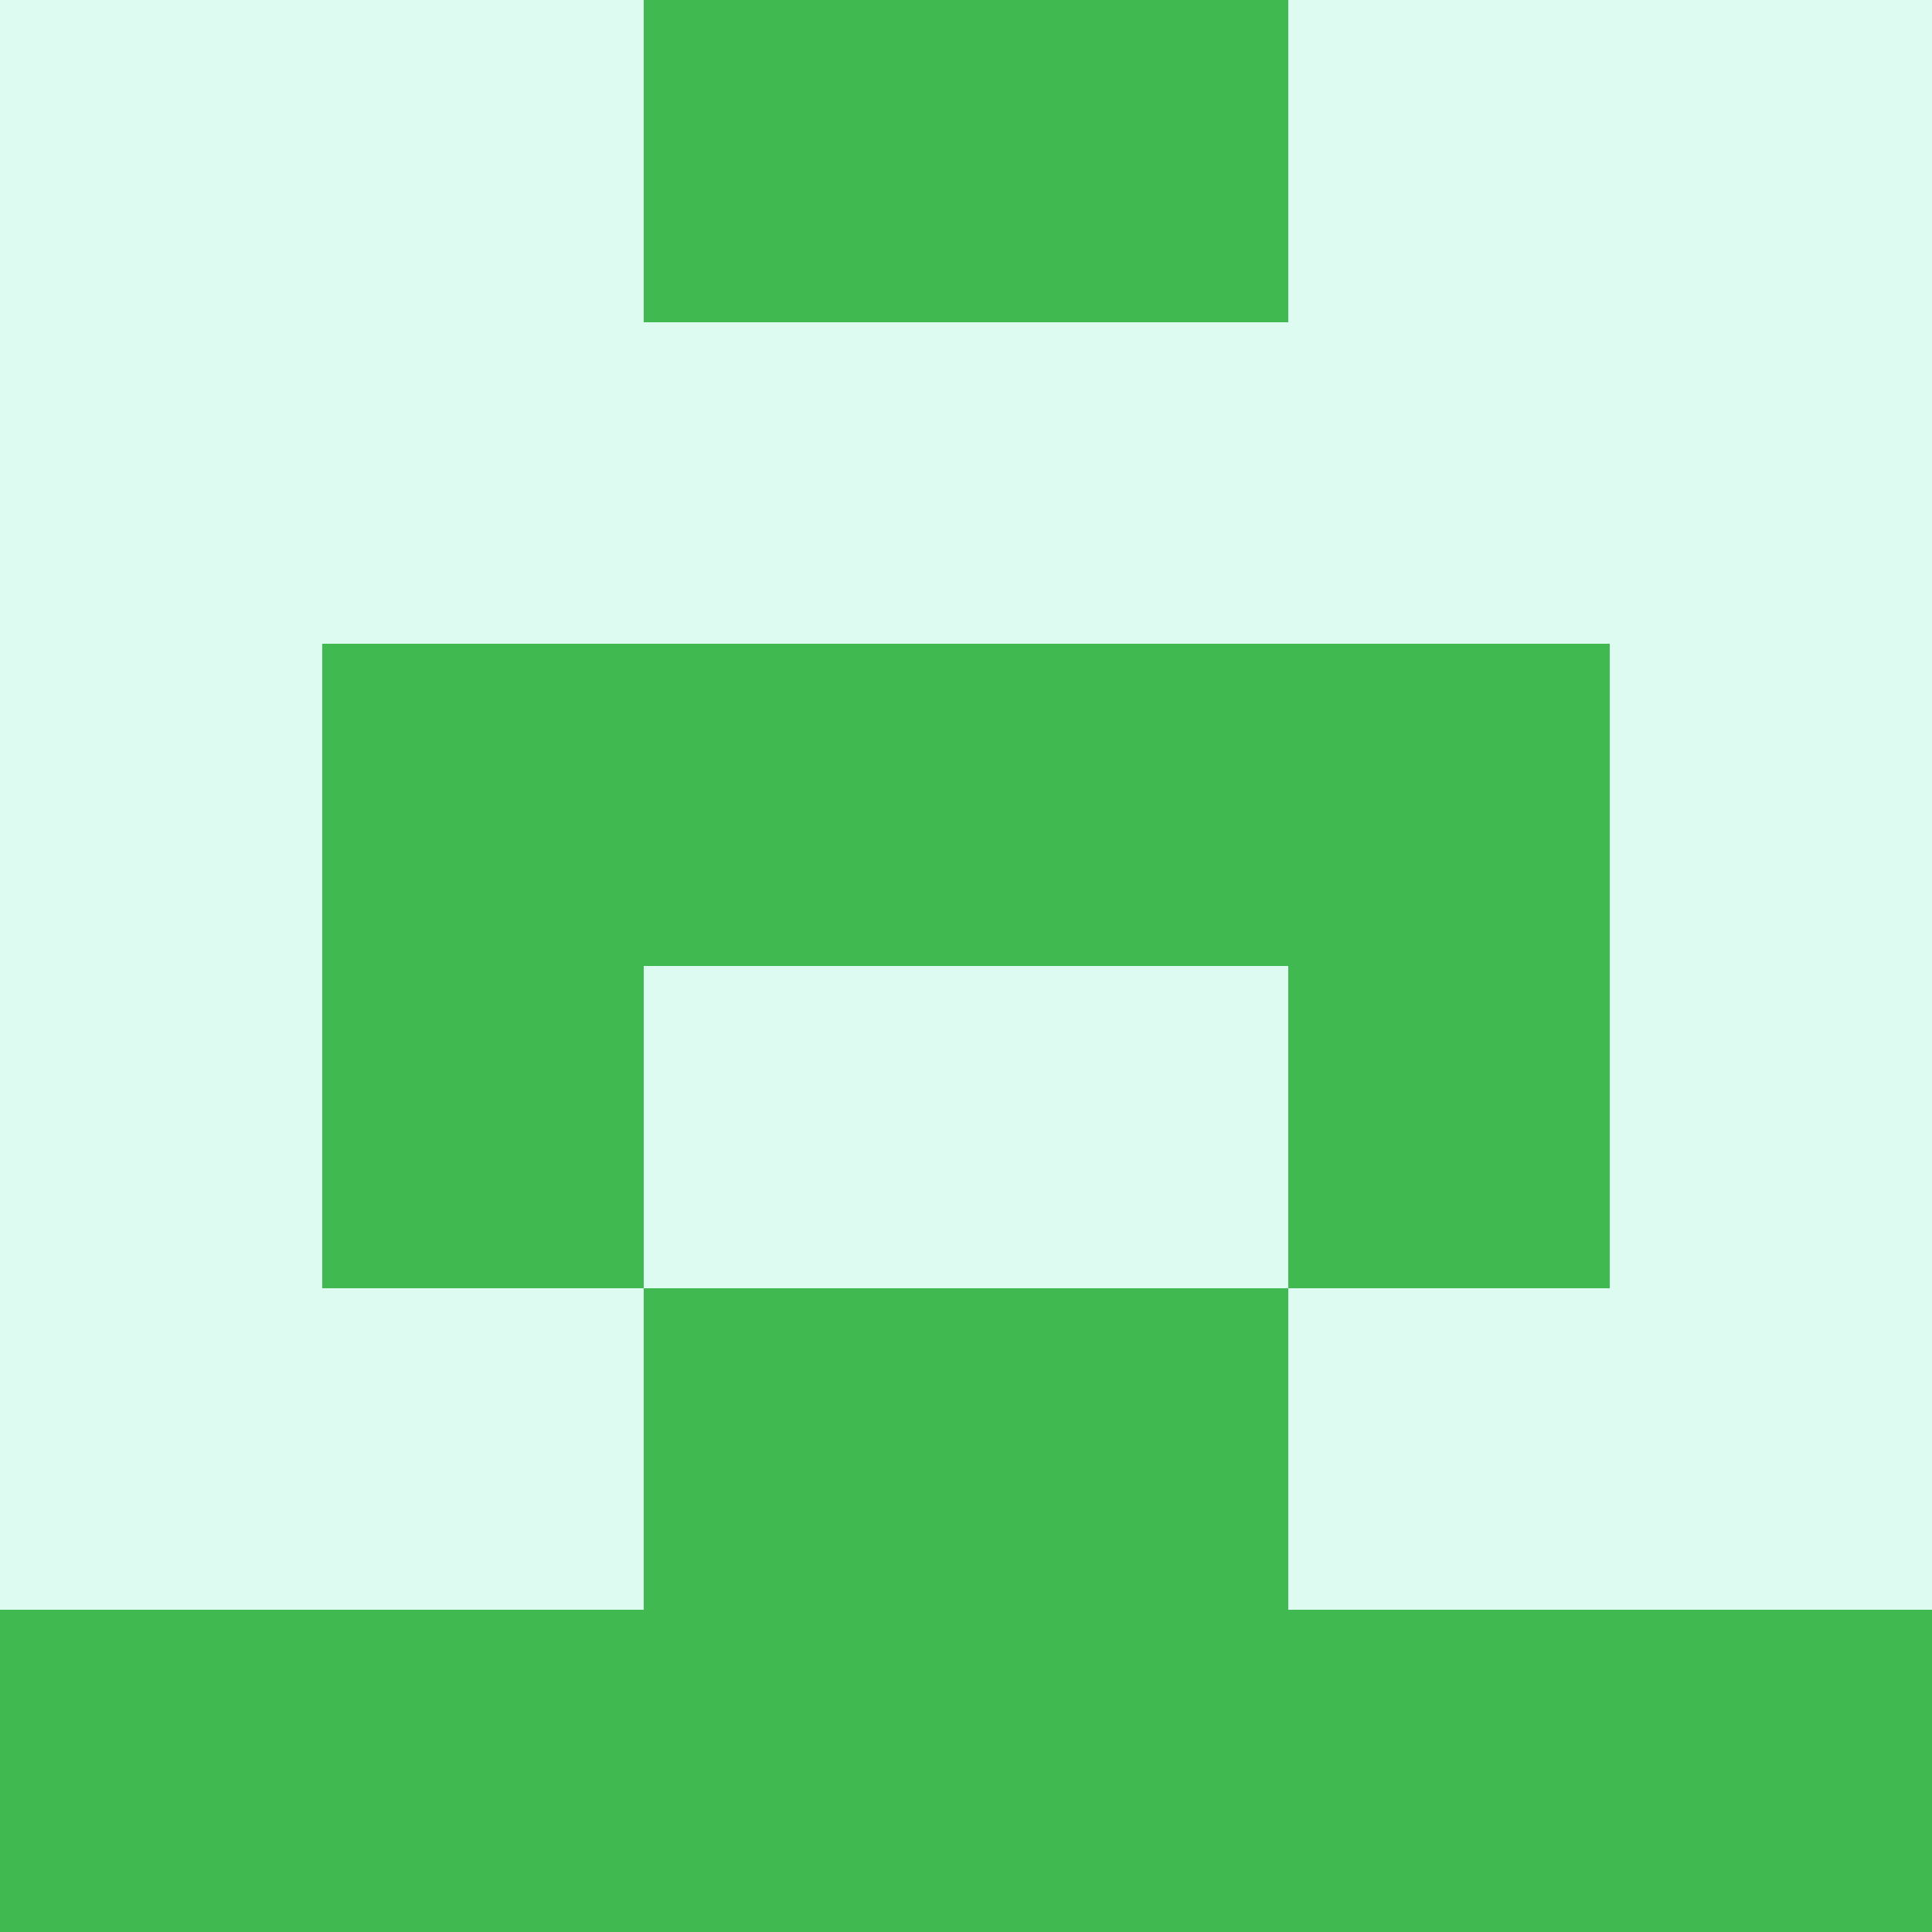
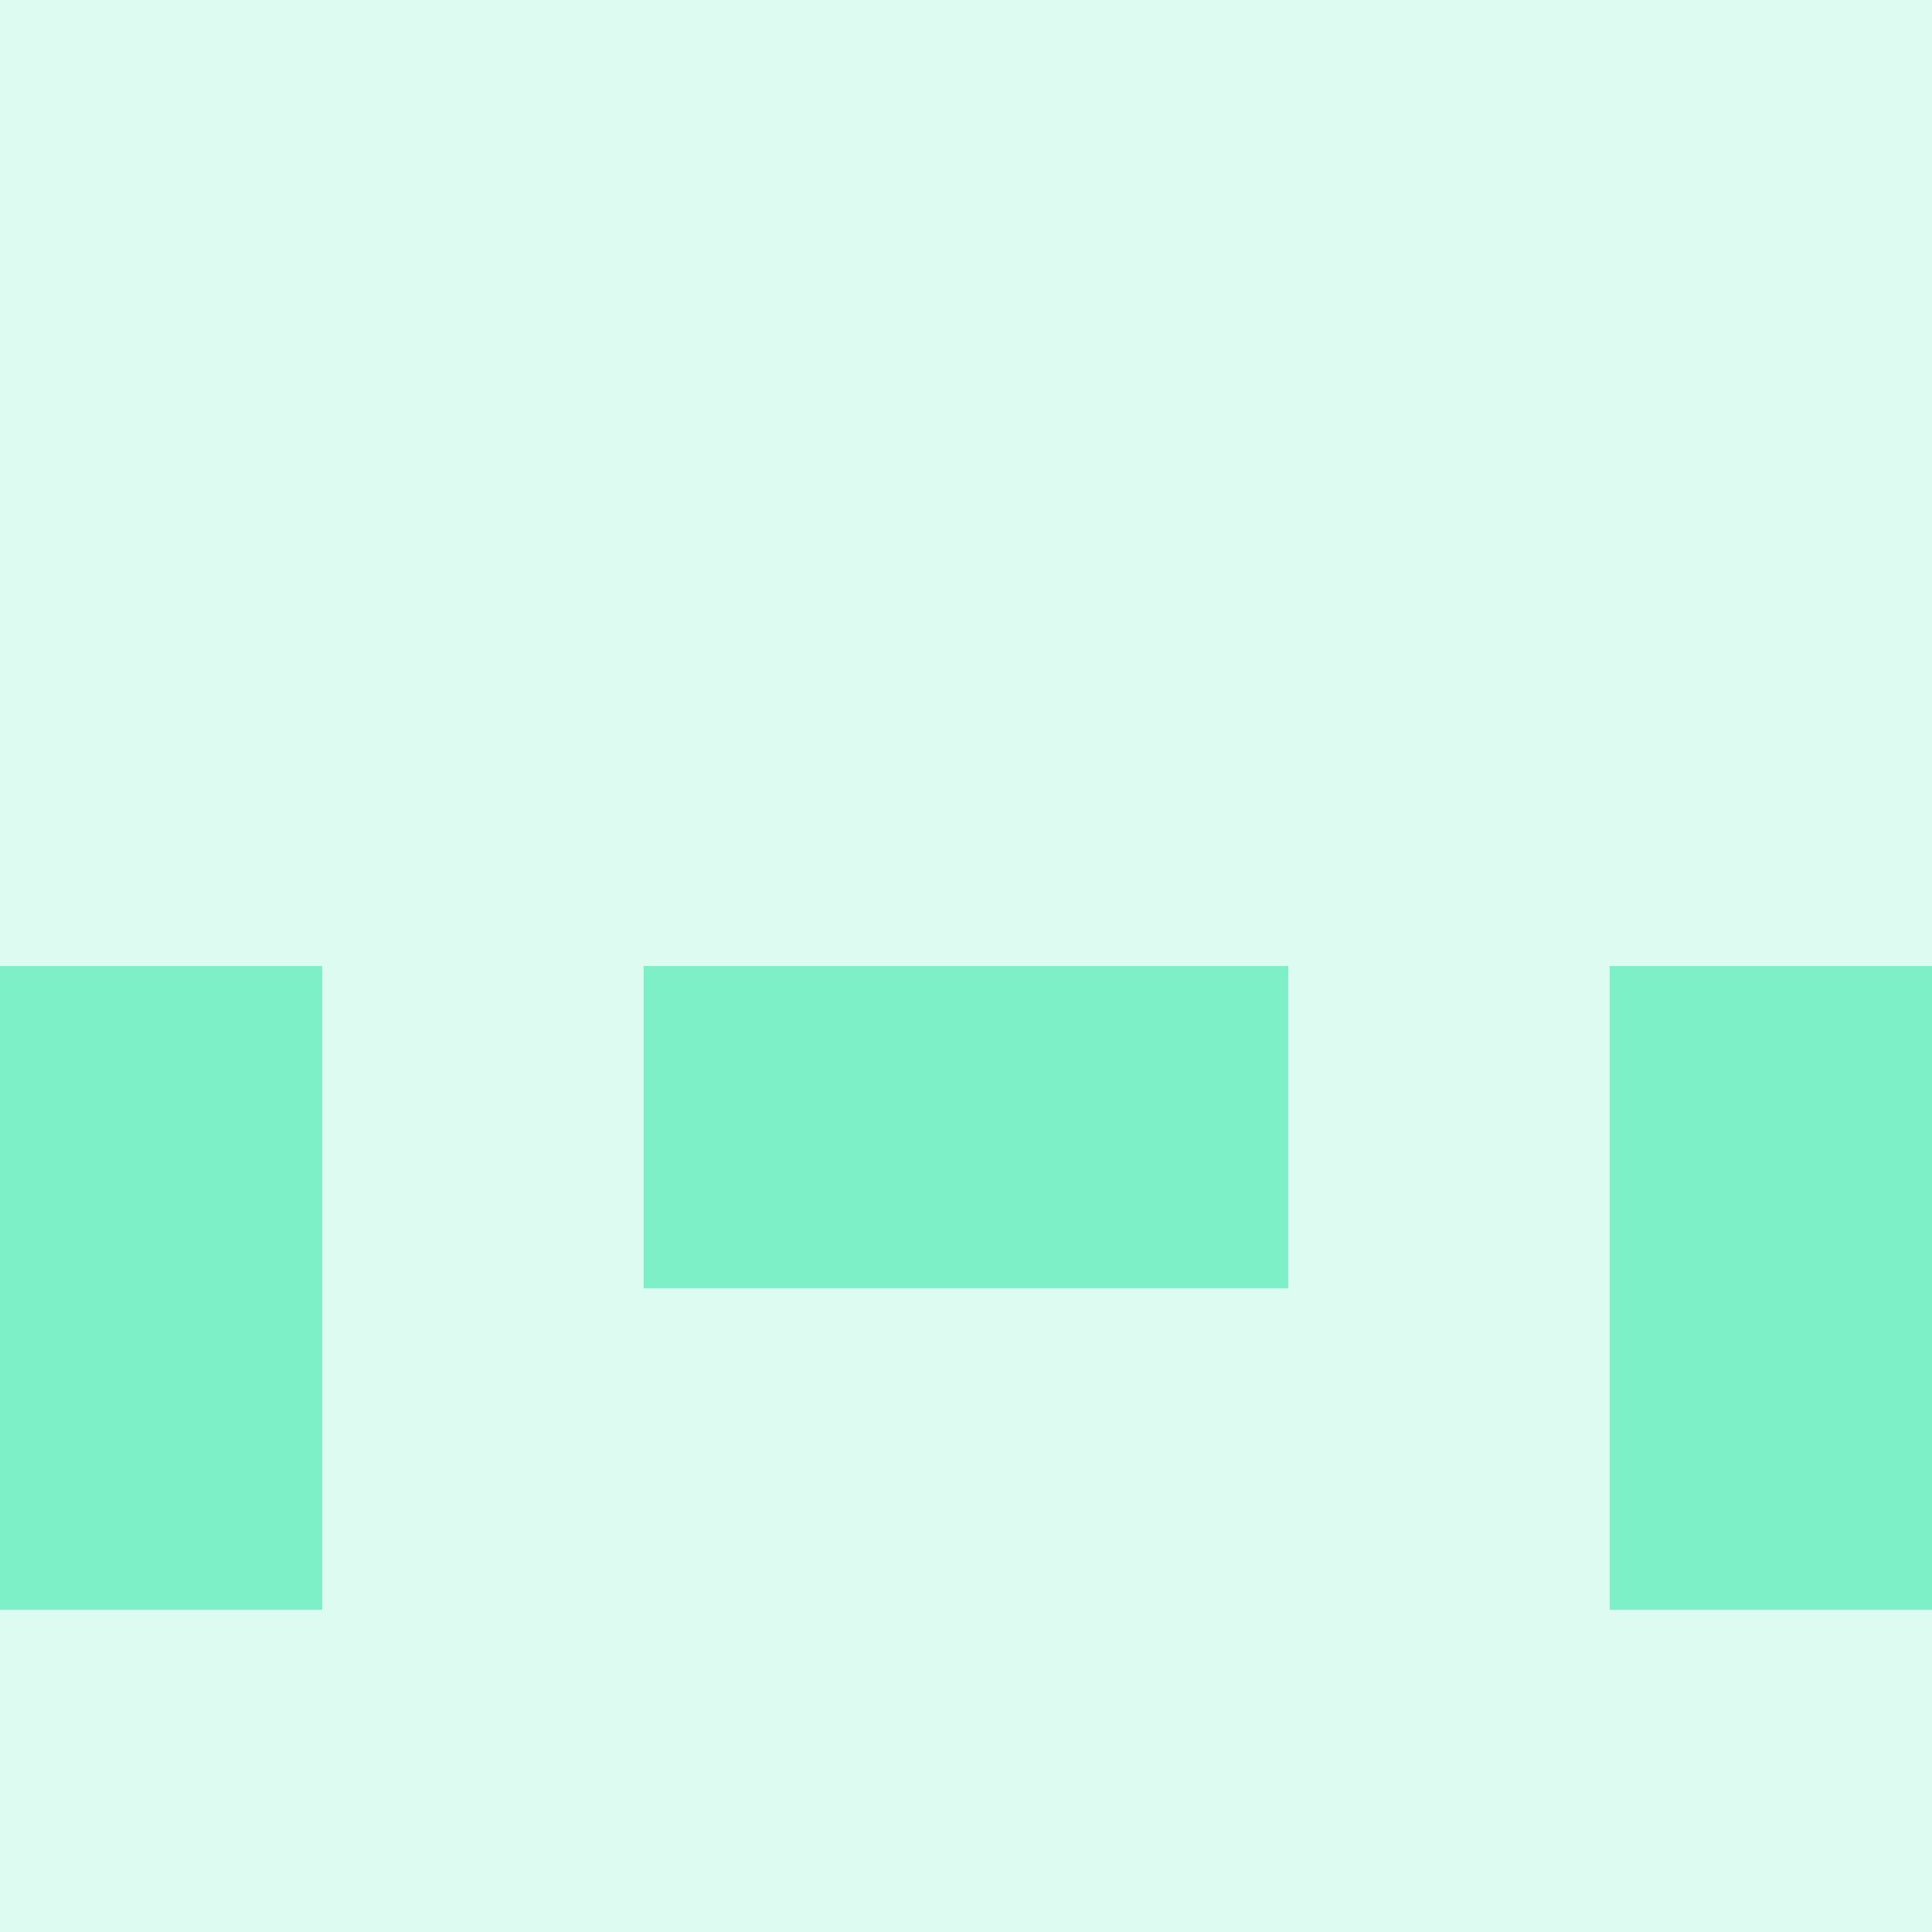
<svg xmlns="http://www.w3.org/2000/svg" viewBox="0 0 48 48" width="192" height="192" shape-rendering="crispEdges">
  <rect width="48" height="48" fill="#7df0c8" opacity="0.25" />
-   <rect x="16" y="0" width="8" height="8" fill="#3fb950" />
-   <rect x="24" y="0" width="8" height="8" fill="#3fb950" />
-   <rect x="8" y="16" width="8" height="8" fill="#3fb950" />
-   <rect x="32" y="16" width="8" height="8" fill="#3fb950" />
-   <rect x="16" y="16" width="8" height="8" fill="#3fb950" />
-   <rect x="24" y="16" width="8" height="8" fill="#3fb950" />
-   <rect x="8" y="24" width="8" height="8" fill="#3fb950" />
-   <rect x="32" y="24" width="8" height="8" fill="#3fb950" />
-   <rect x="16" y="32" width="8" height="8" fill="#3fb950" />
-   <rect x="24" y="32" width="8" height="8" fill="#3fb950" />
-   <rect x="0" y="40" width="8" height="8" fill="#3fb950" />
-   <rect x="40" y="40" width="8" height="8" fill="#3fb950" />
-   <rect x="8" y="40" width="8" height="8" fill="#3fb950" />
-   <rect x="32" y="40" width="8" height="8" fill="#3fb950" />
-   <rect x="16" y="40" width="8" height="8" fill="#3fb950" />
-   <rect x="24" y="40" width="8" height="8" fill="#3fb950" />
+   <rect x="0" y="24" width="8" height="8" fill="#7df0c8" />
+   <rect x="40" y="24" width="8" height="8" fill="#7df0c8" />
+   <rect x="16" y="24" width="8" height="8" fill="#7df0c8" />
+   <rect x="24" y="24" width="8" height="8" fill="#7df0c8" />
+   <rect x="0" y="32" width="8" height="8" fill="#7df0c8" />
+   <rect x="40" y="32" width="8" height="8" fill="#7df0c8" />
</svg>
